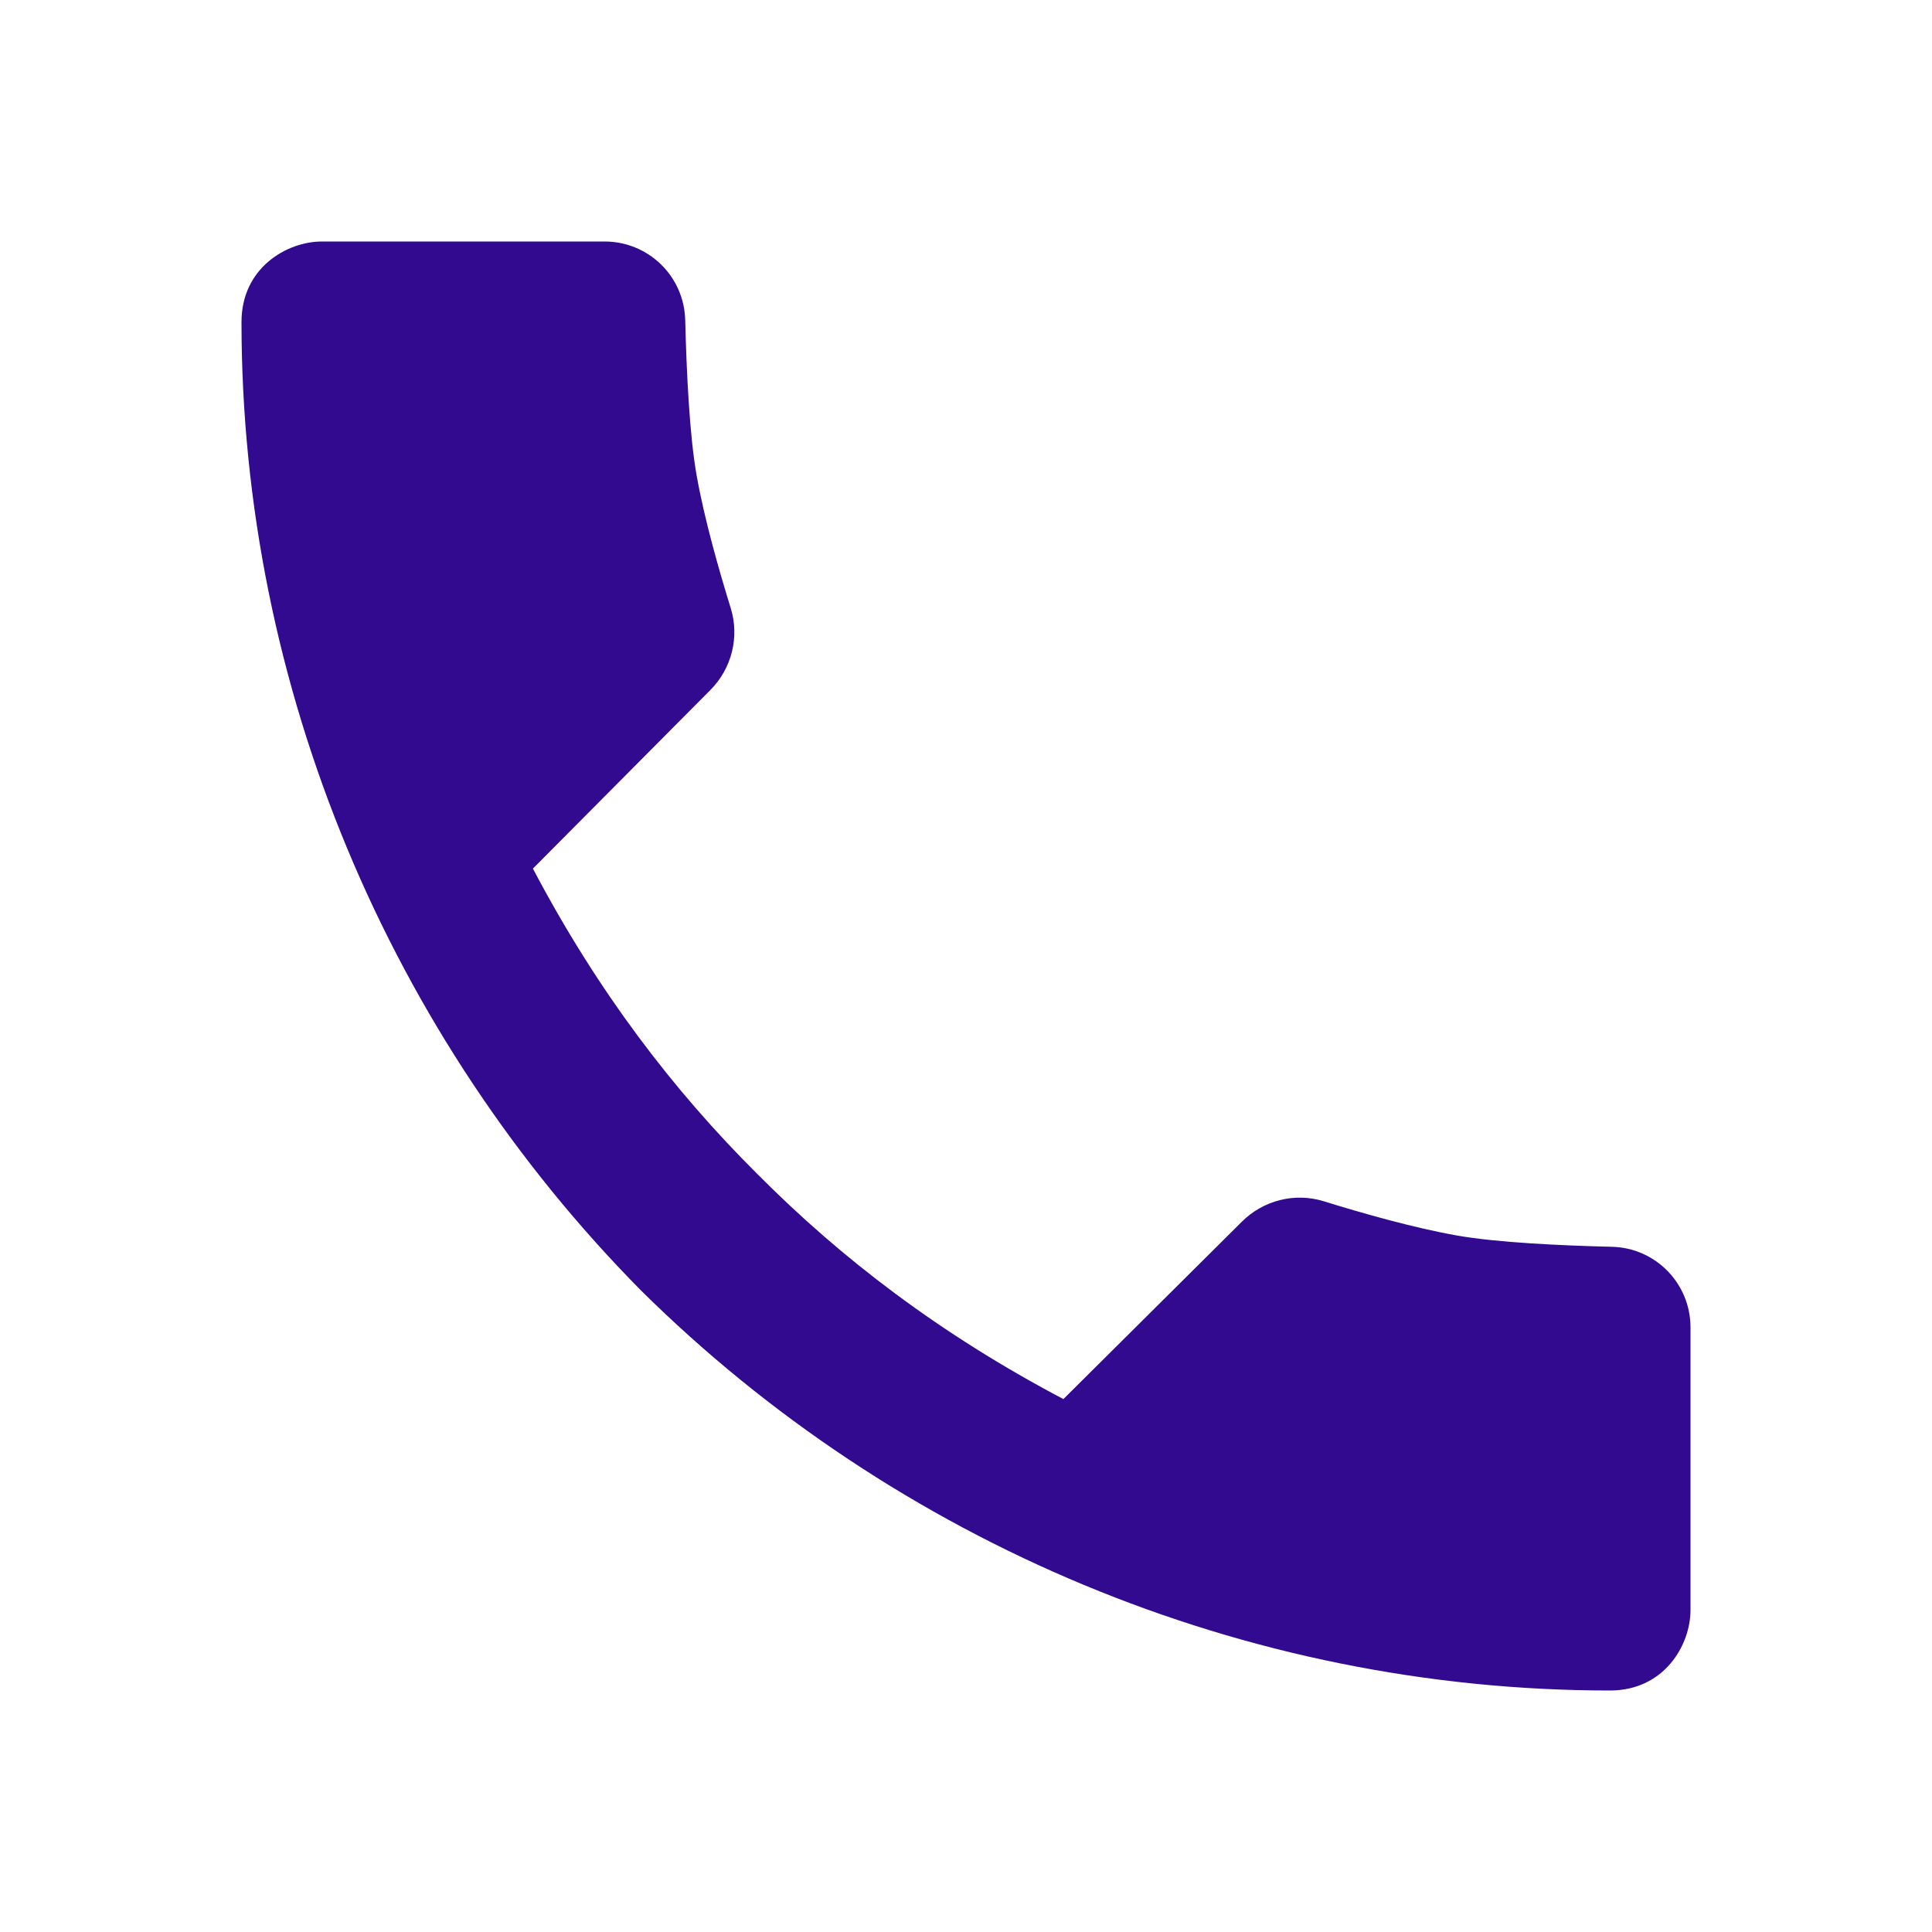
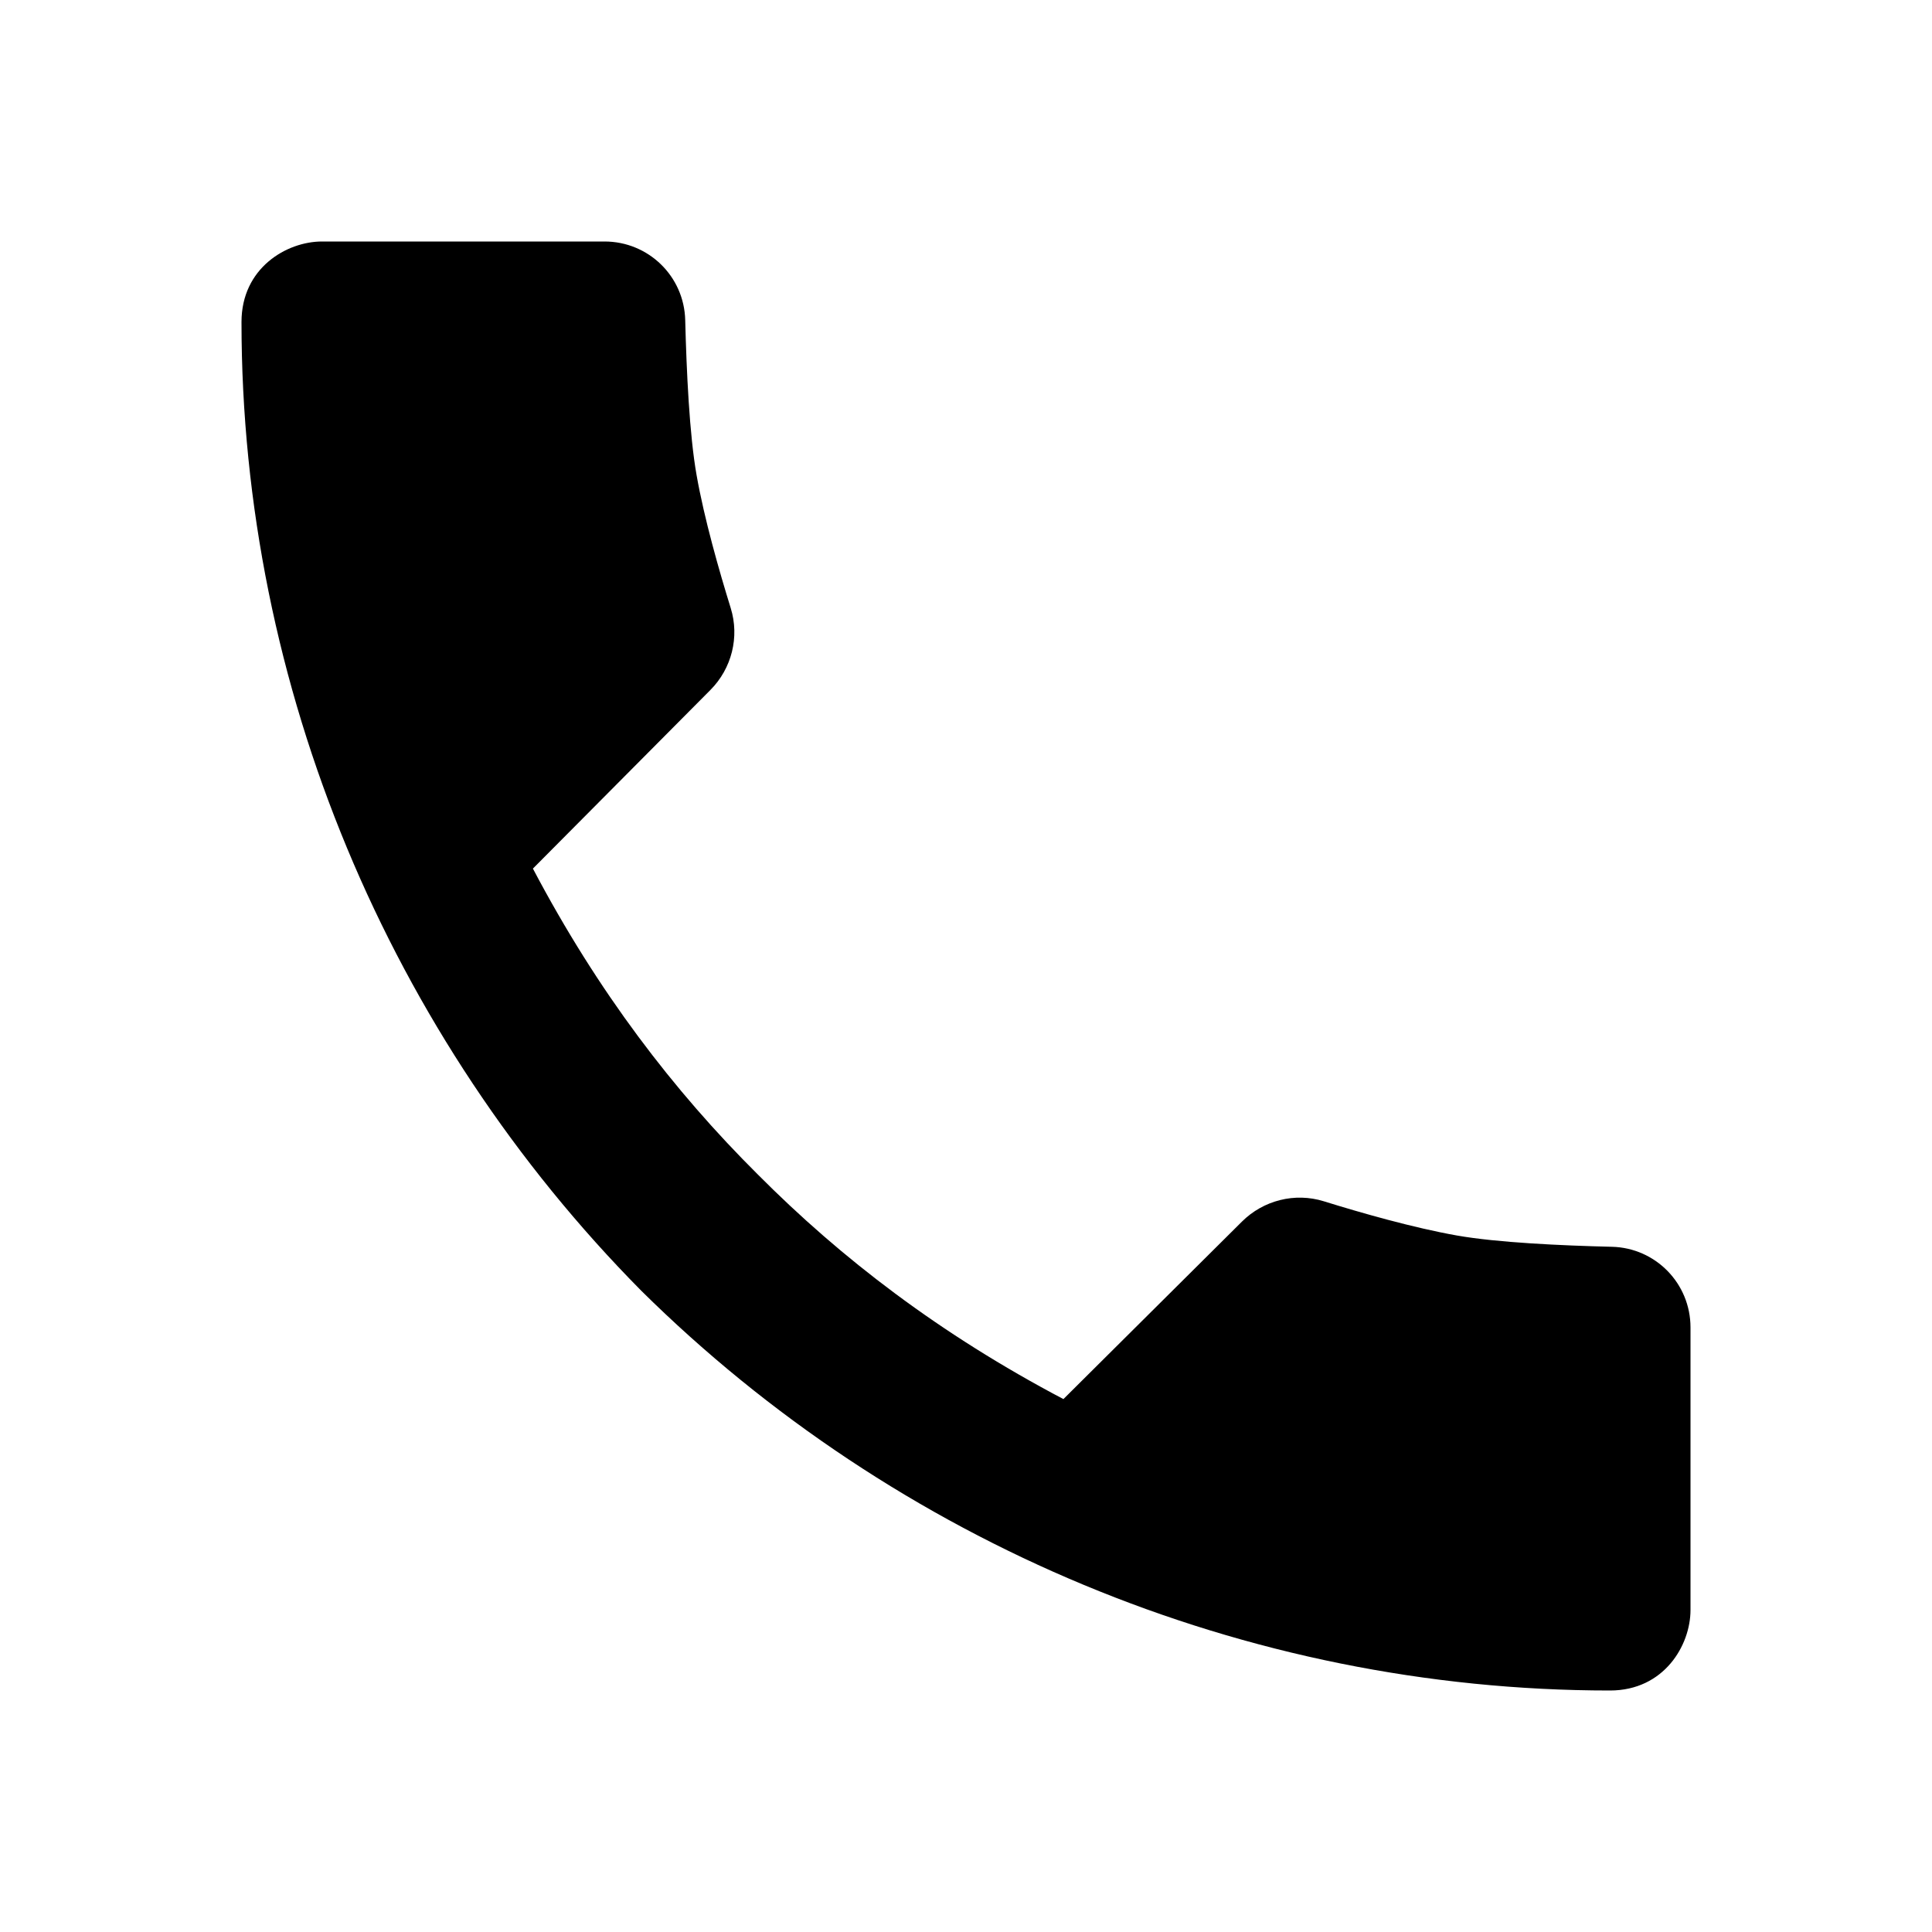
<svg xmlns="http://www.w3.org/2000/svg" width="24" height="24" viewBox="0 0 24 24" fill="none">
-   <path d="M20.023 15.488C19.393 15.473 18.6 15.436 18.099 15.348C17.557 15.252 16.905 15.066 16.446 14.923C16.086 14.811 15.694 14.91 15.427 15.176L13.21 17.38C11.678 16.573 10.451 15.633 9.412 14.588C8.367 13.549 7.427 12.322 6.62 10.79L8.824 8.572C9.09 8.305 9.189 7.913 9.077 7.553C8.935 7.095 8.748 6.443 8.653 5.901C8.564 5.4 8.528 4.607 8.512 3.977C8.499 3.432 8.055 3 7.51 3H4C3.562 3 3 3.328 3 4C3 8.539 4.84 12.874 7.966 16.034C11.126 19.16 15.461 21 20 21C20.672 21 21 20.438 21 20V16.49C21 15.945 20.568 15.501 20.023 15.488Z" fill="#310A90" />
+   <path d="M20.023 15.488C19.393 15.473 18.6 15.436 18.099 15.348C17.557 15.252 16.905 15.066 16.446 14.923C16.086 14.811 15.694 14.91 15.427 15.176L13.21 17.38C11.678 16.573 10.451 15.633 9.412 14.588C8.367 13.549 7.427 12.322 6.62 10.79L8.824 8.572C9.09 8.305 9.189 7.913 9.077 7.553C8.935 7.095 8.748 6.443 8.653 5.901C8.564 5.4 8.528 4.607 8.512 3.977C8.499 3.432 8.055 3 7.51 3H4C3.562 3 3 3.328 3 4C3 8.539 4.84 12.874 7.966 16.034C11.126 19.16 15.461 21 20 21C20.672 21 21 20.438 21 20V16.49C21 15.945 20.568 15.501 20.023 15.488Z" fill="#000" />
</svg>
